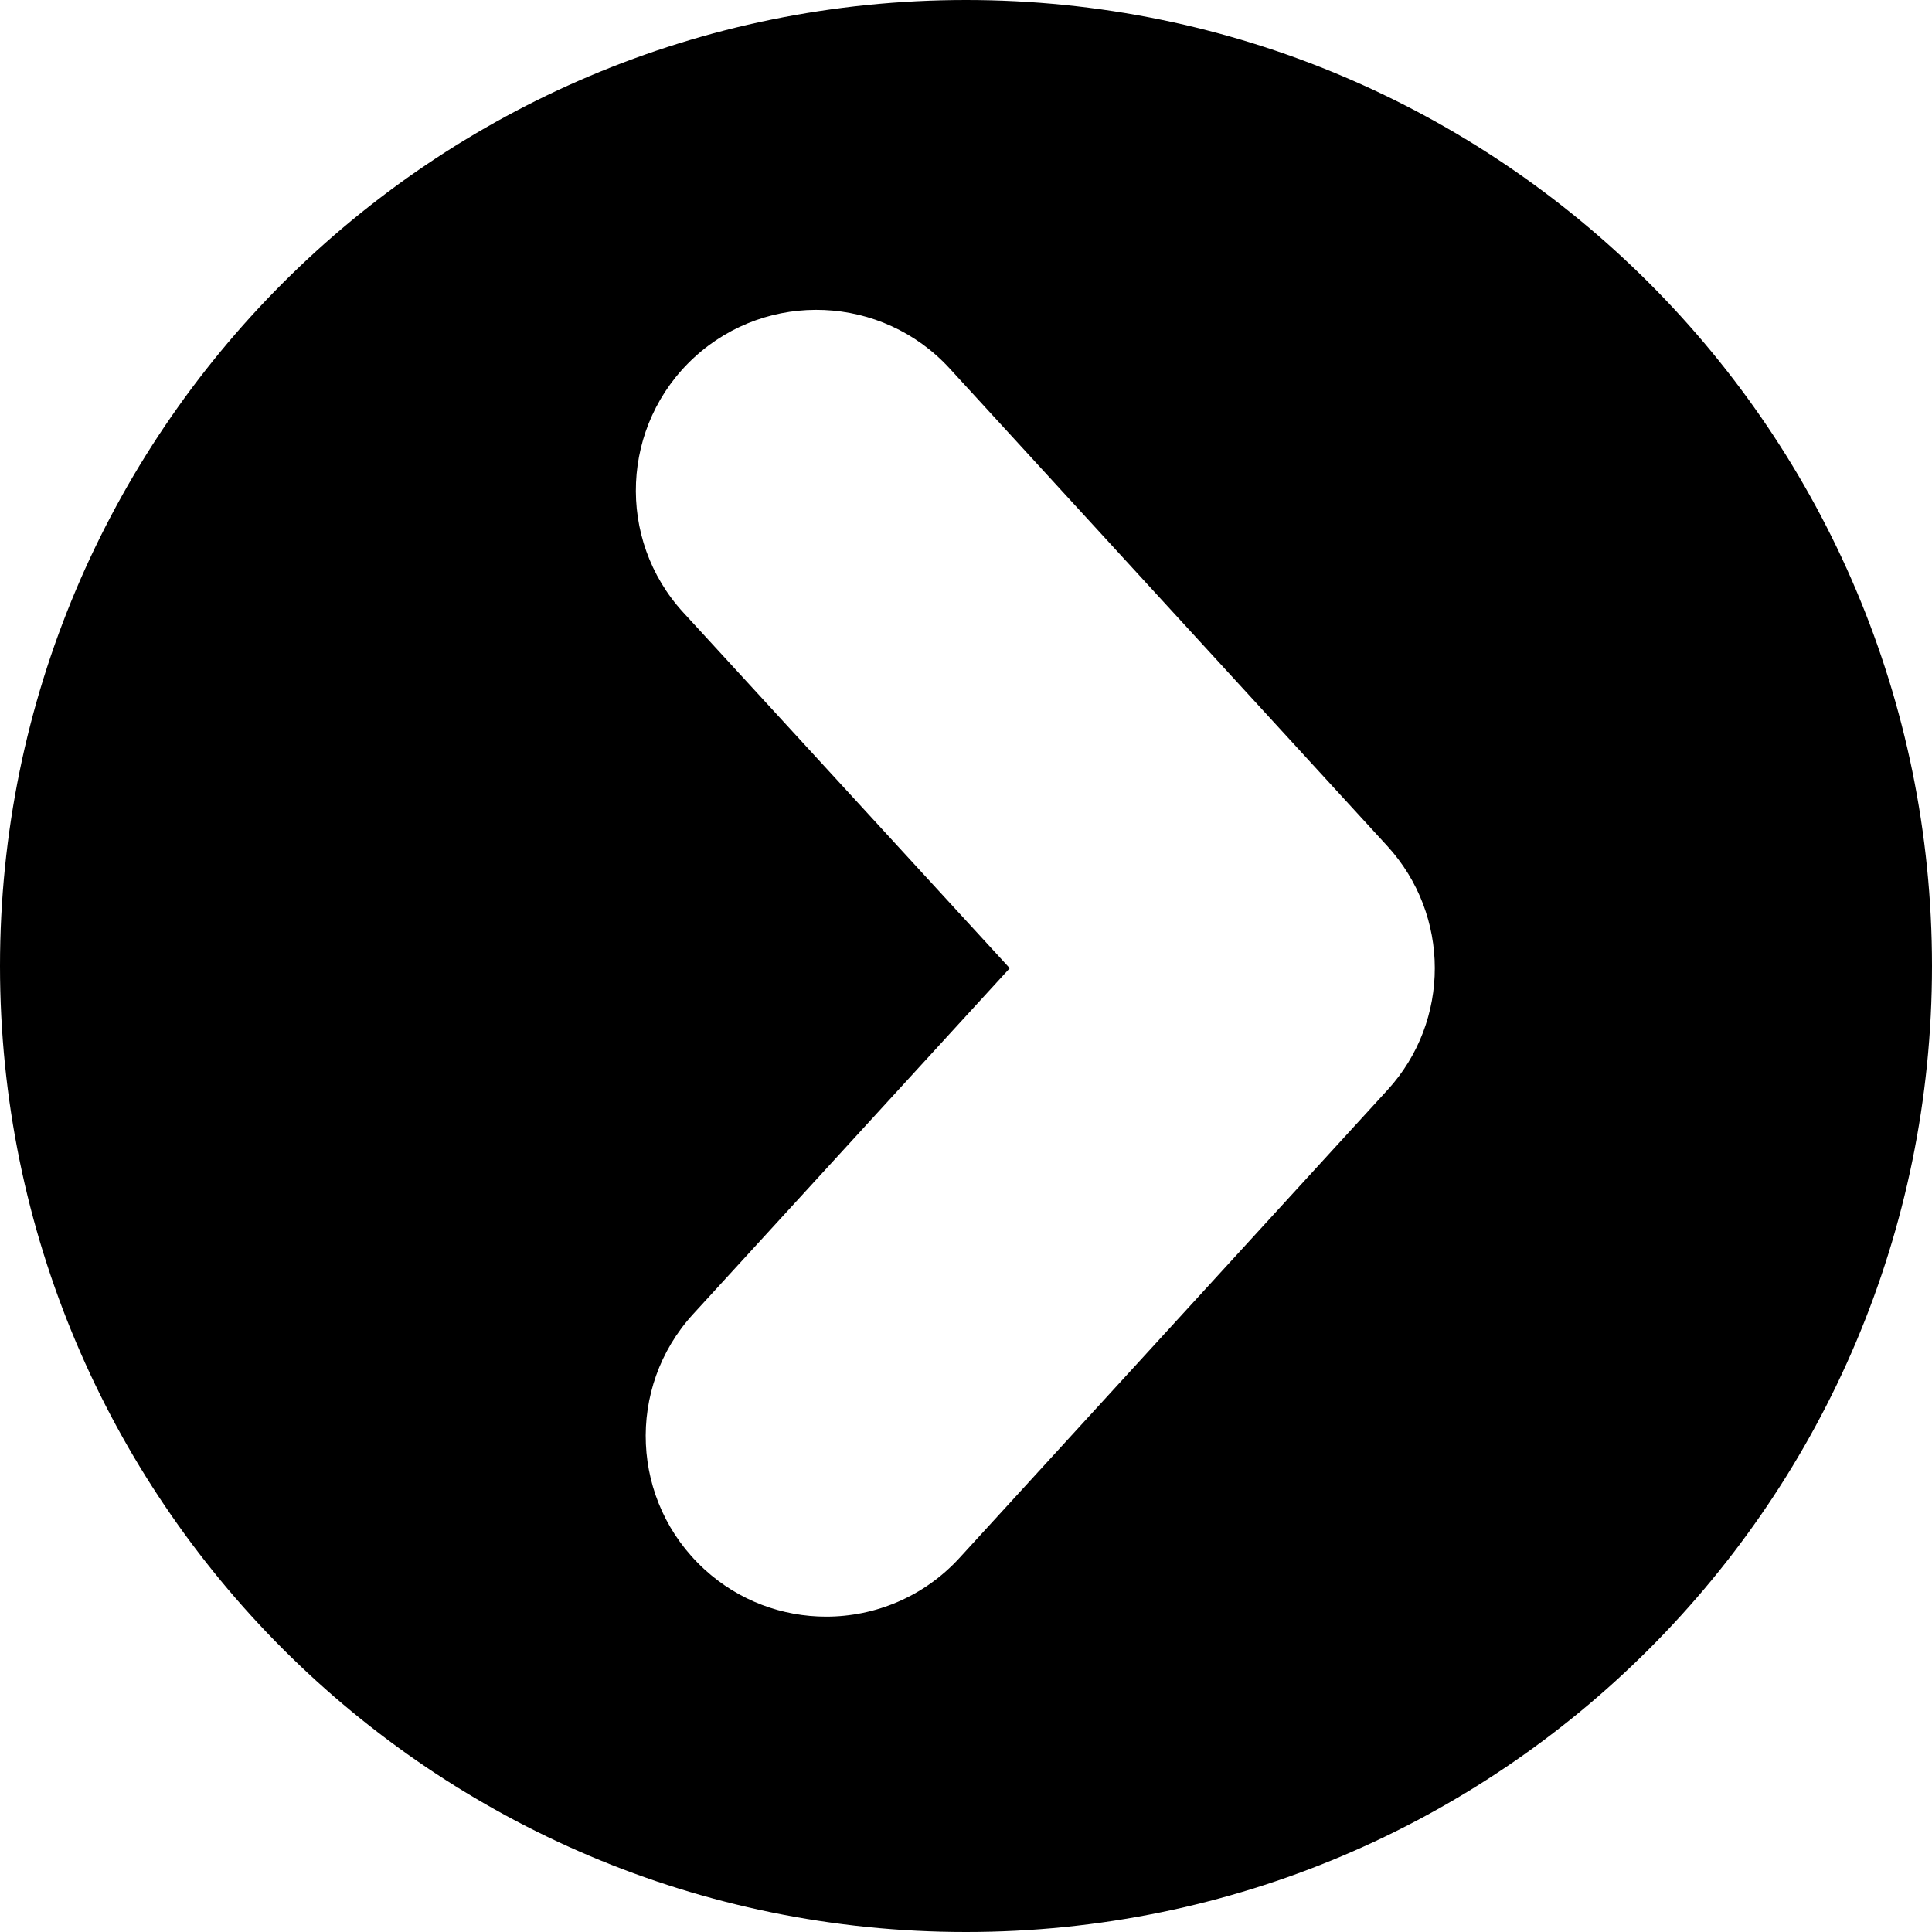
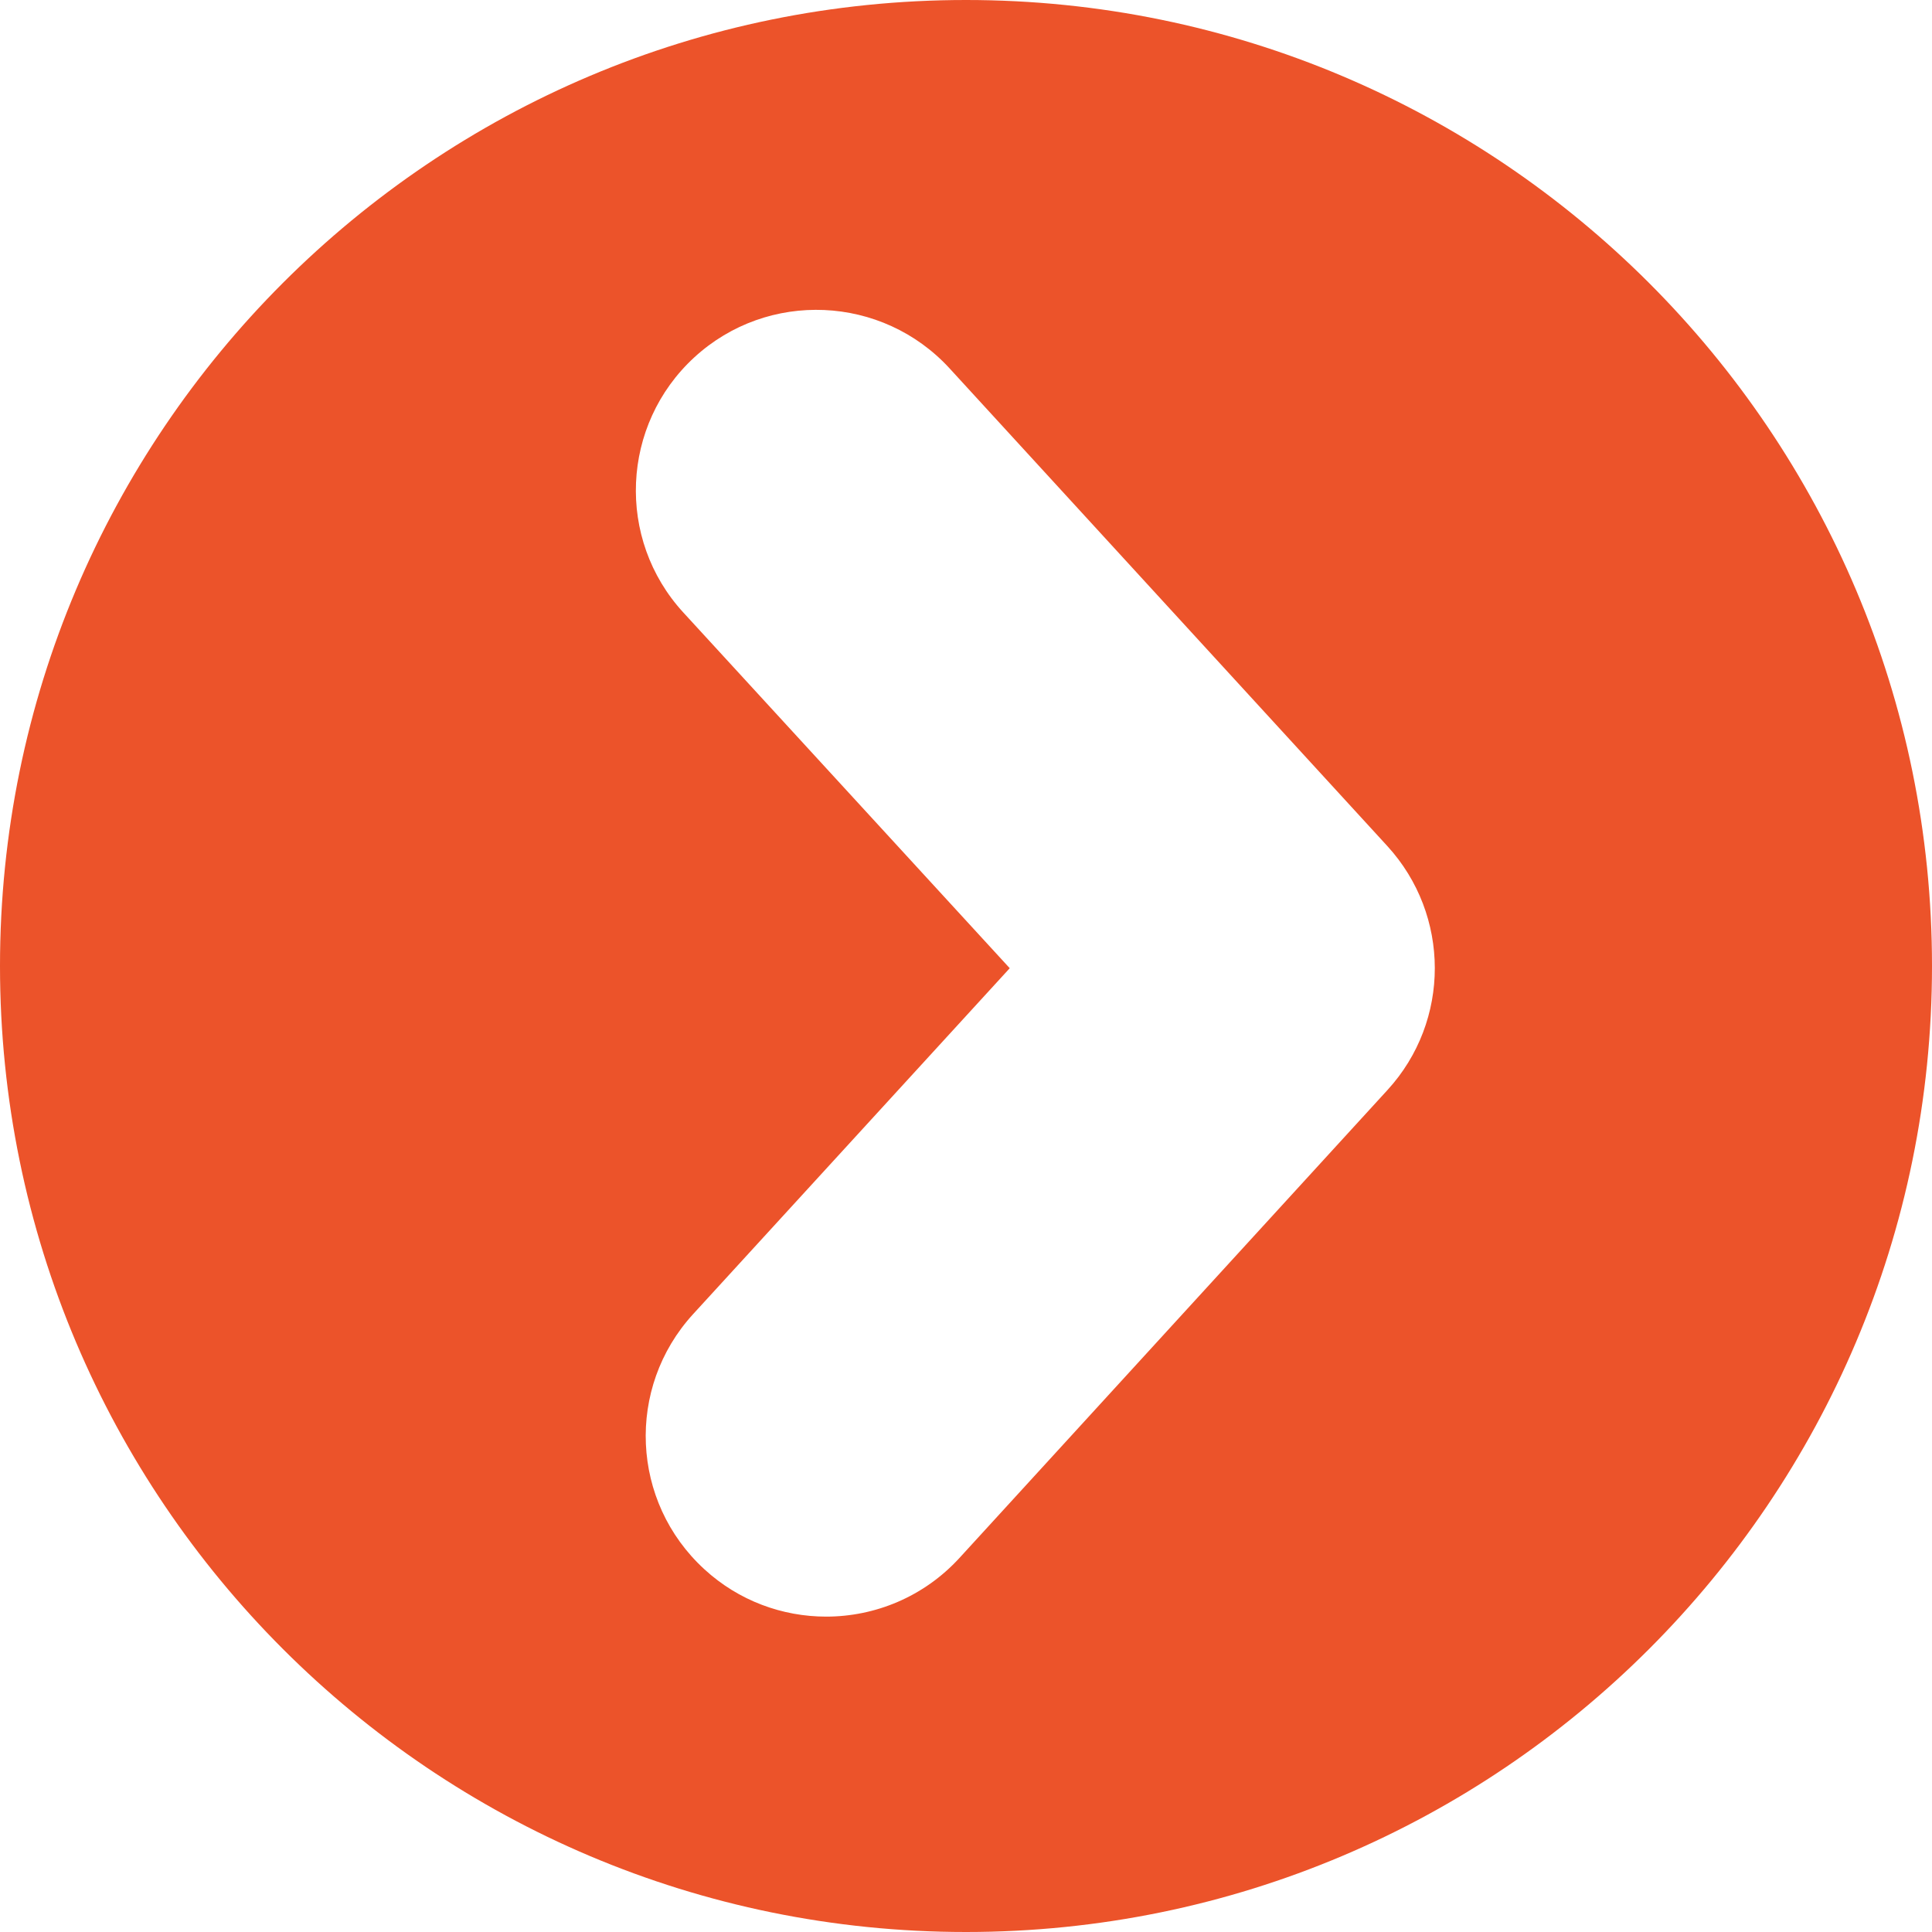
- <svg xmlns="http://www.w3.org/2000/svg" version="1.1" id="Capa_1" x="0px" y="0px" width="963px" height="963px" viewBox="0 0 963 963" style="enable-background:new 0 0 963 963;" xml:space="preserve">
+ <svg xmlns="http://www.w3.org/2000/svg" version="1.1" id="Capa_1" x="0px" y="0px" width="963px" height="963px" viewBox="0 0 963 963" style="enable-background:new 0 0 963 963;" xml:space="preserve" fill="#EC532A">
  <g>
    <path d="M0,481.5C0,747.4,215.6,963,481.5,963C747.4,963,963,747.4,963,481.5C963,215.6,747.4,0,481.5,0C215.5,0,0,215.6,0,481.5z    M691.601,543.3L478.2,776.601C460.4,796,436.101,805.8,411.8,805.8c-21.699,0-43.5-7.8-60.699-23.6   c-36.7-33.6-39.2-90.5-5.601-127.2l157.8-172.399L340.601,305.3c-33.601-36.6-31.101-93.6,5.5-127.2   c36.6-33.6,93.6-31.1,127.199,5.5l218.2,238.1C723,456.101,723.101,508.9,691.601,543.3z" />
  </g>
  <g>
</g>
  <g>
</g>
  <g>
</g>
  <g>
</g>
  <g>
</g>
  <g>
</g>
  <g>
</g>
  <g>
</g>
  <g>
</g>
  <g>
</g>
  <g>
</g>
  <g>
</g>
  <g>
</g>
  <g>
</g>
  <g>
</g>
</svg>
